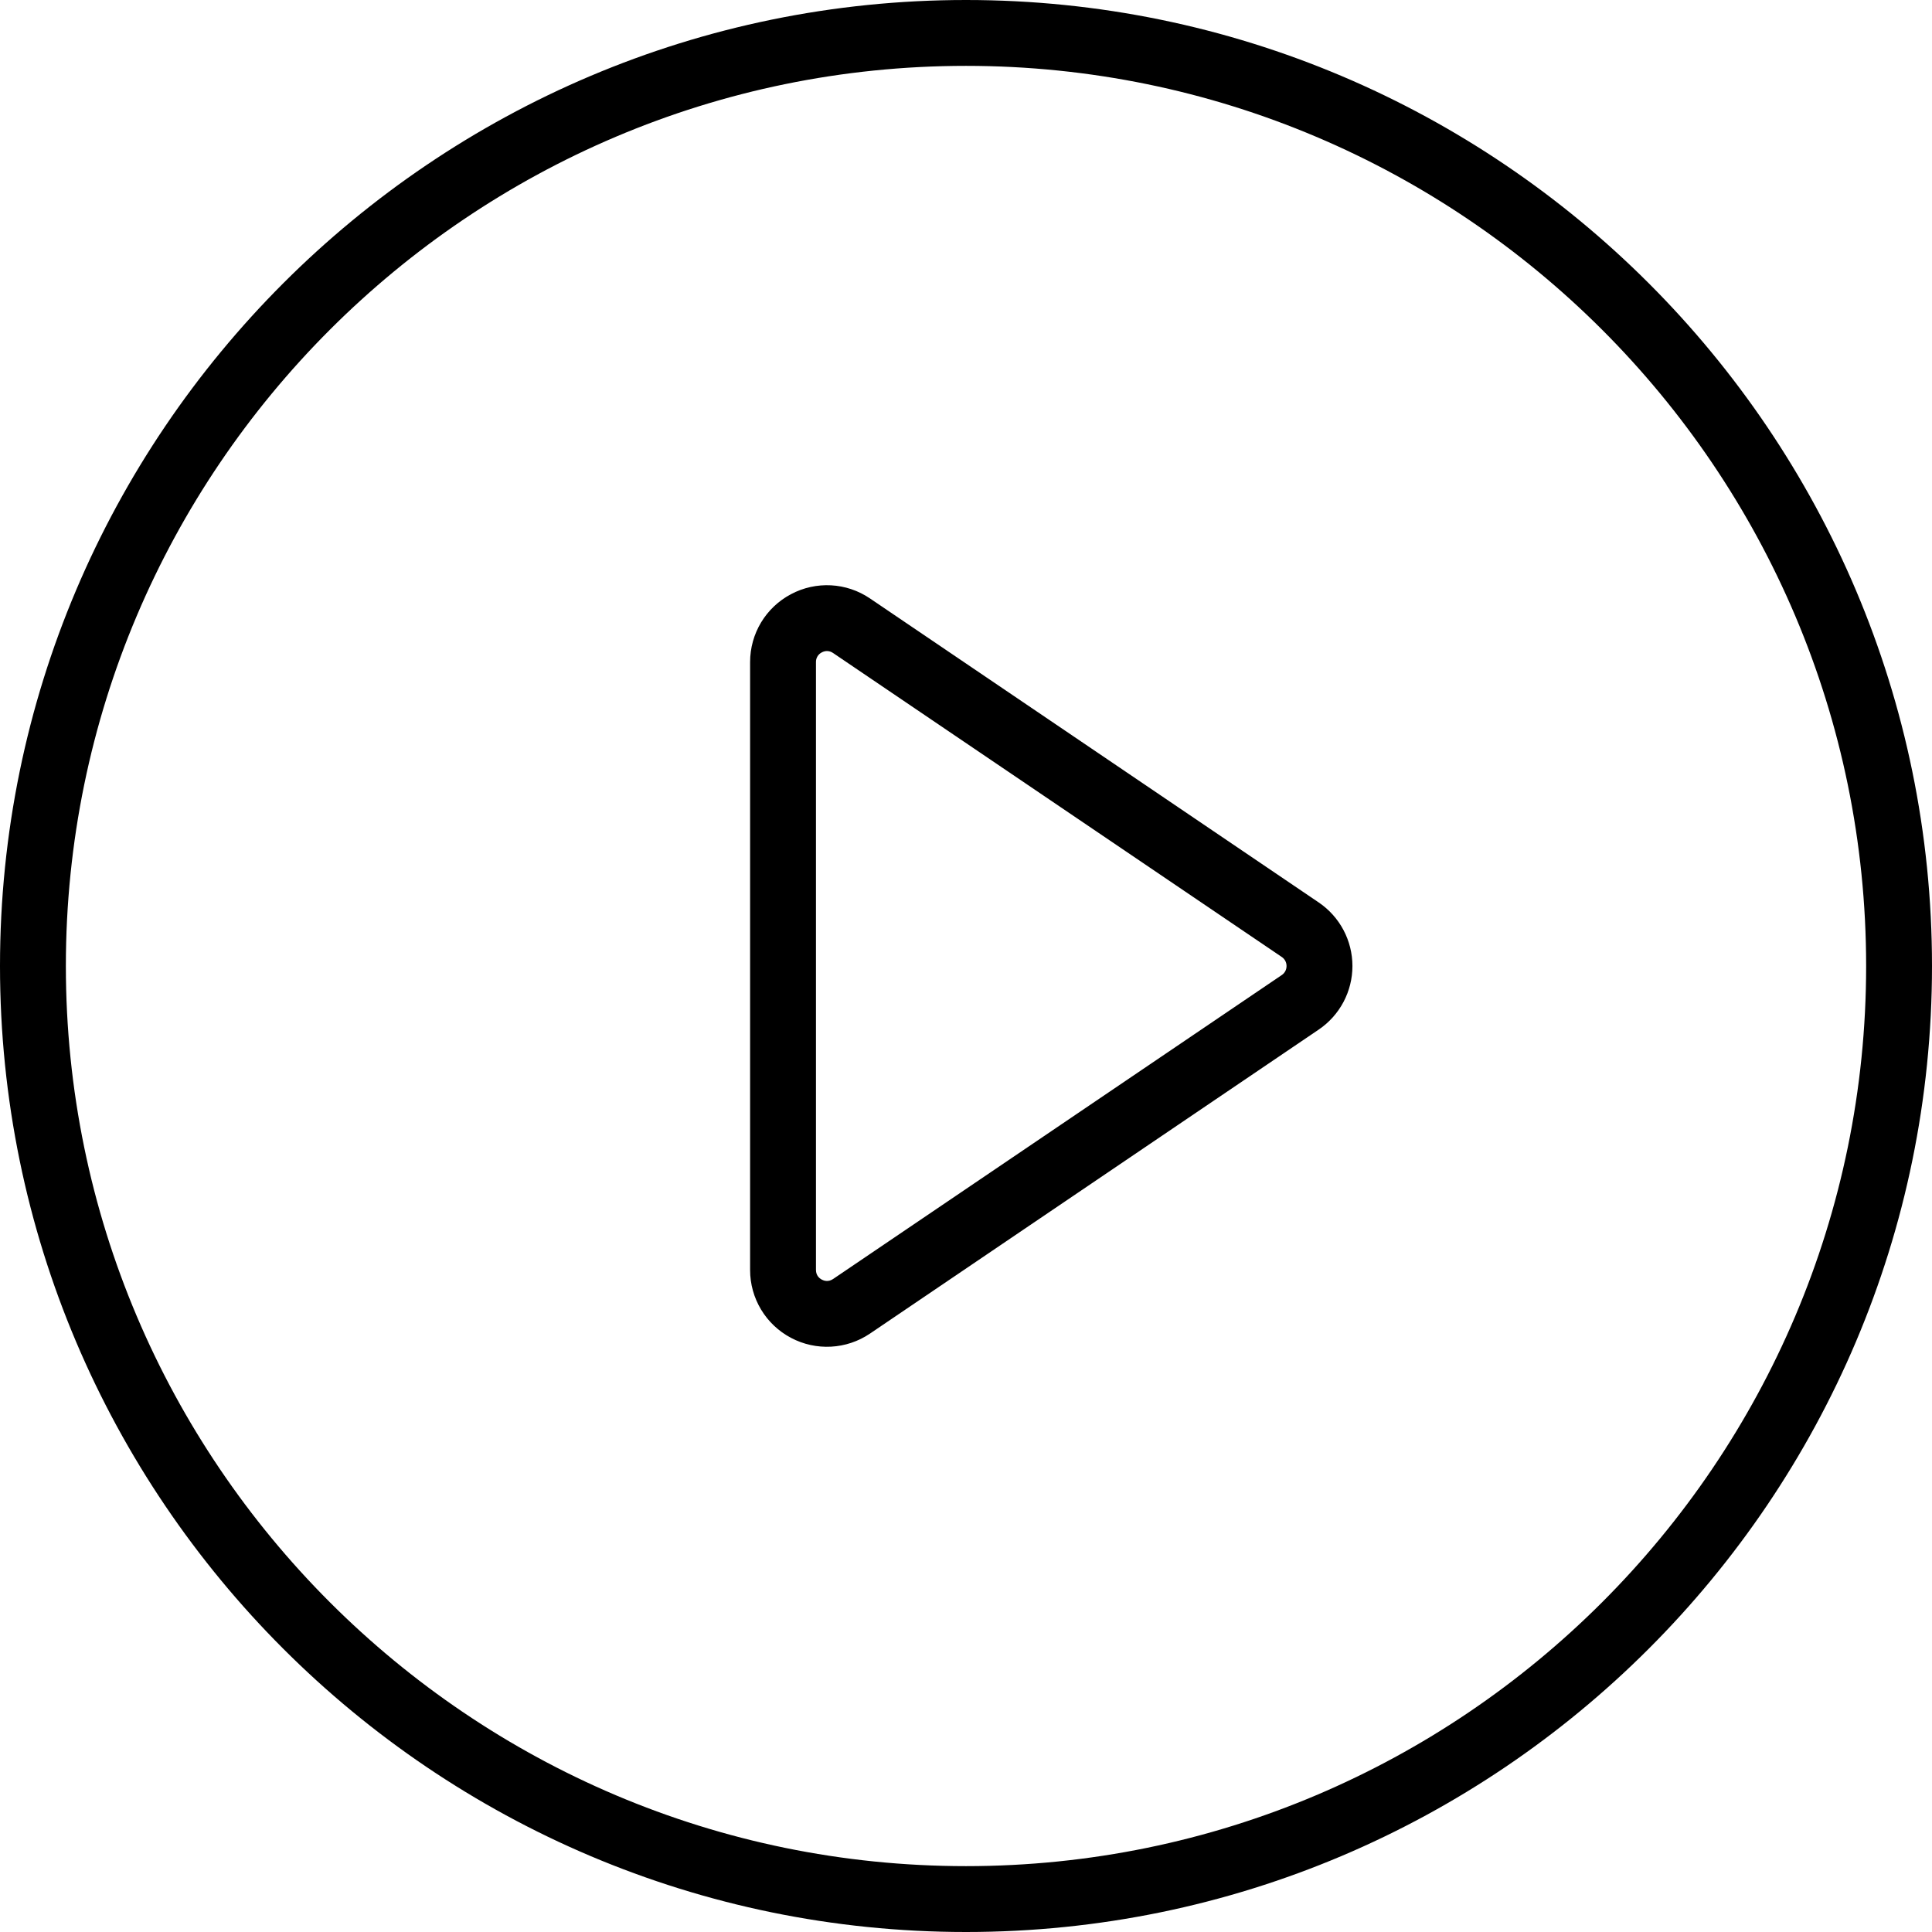
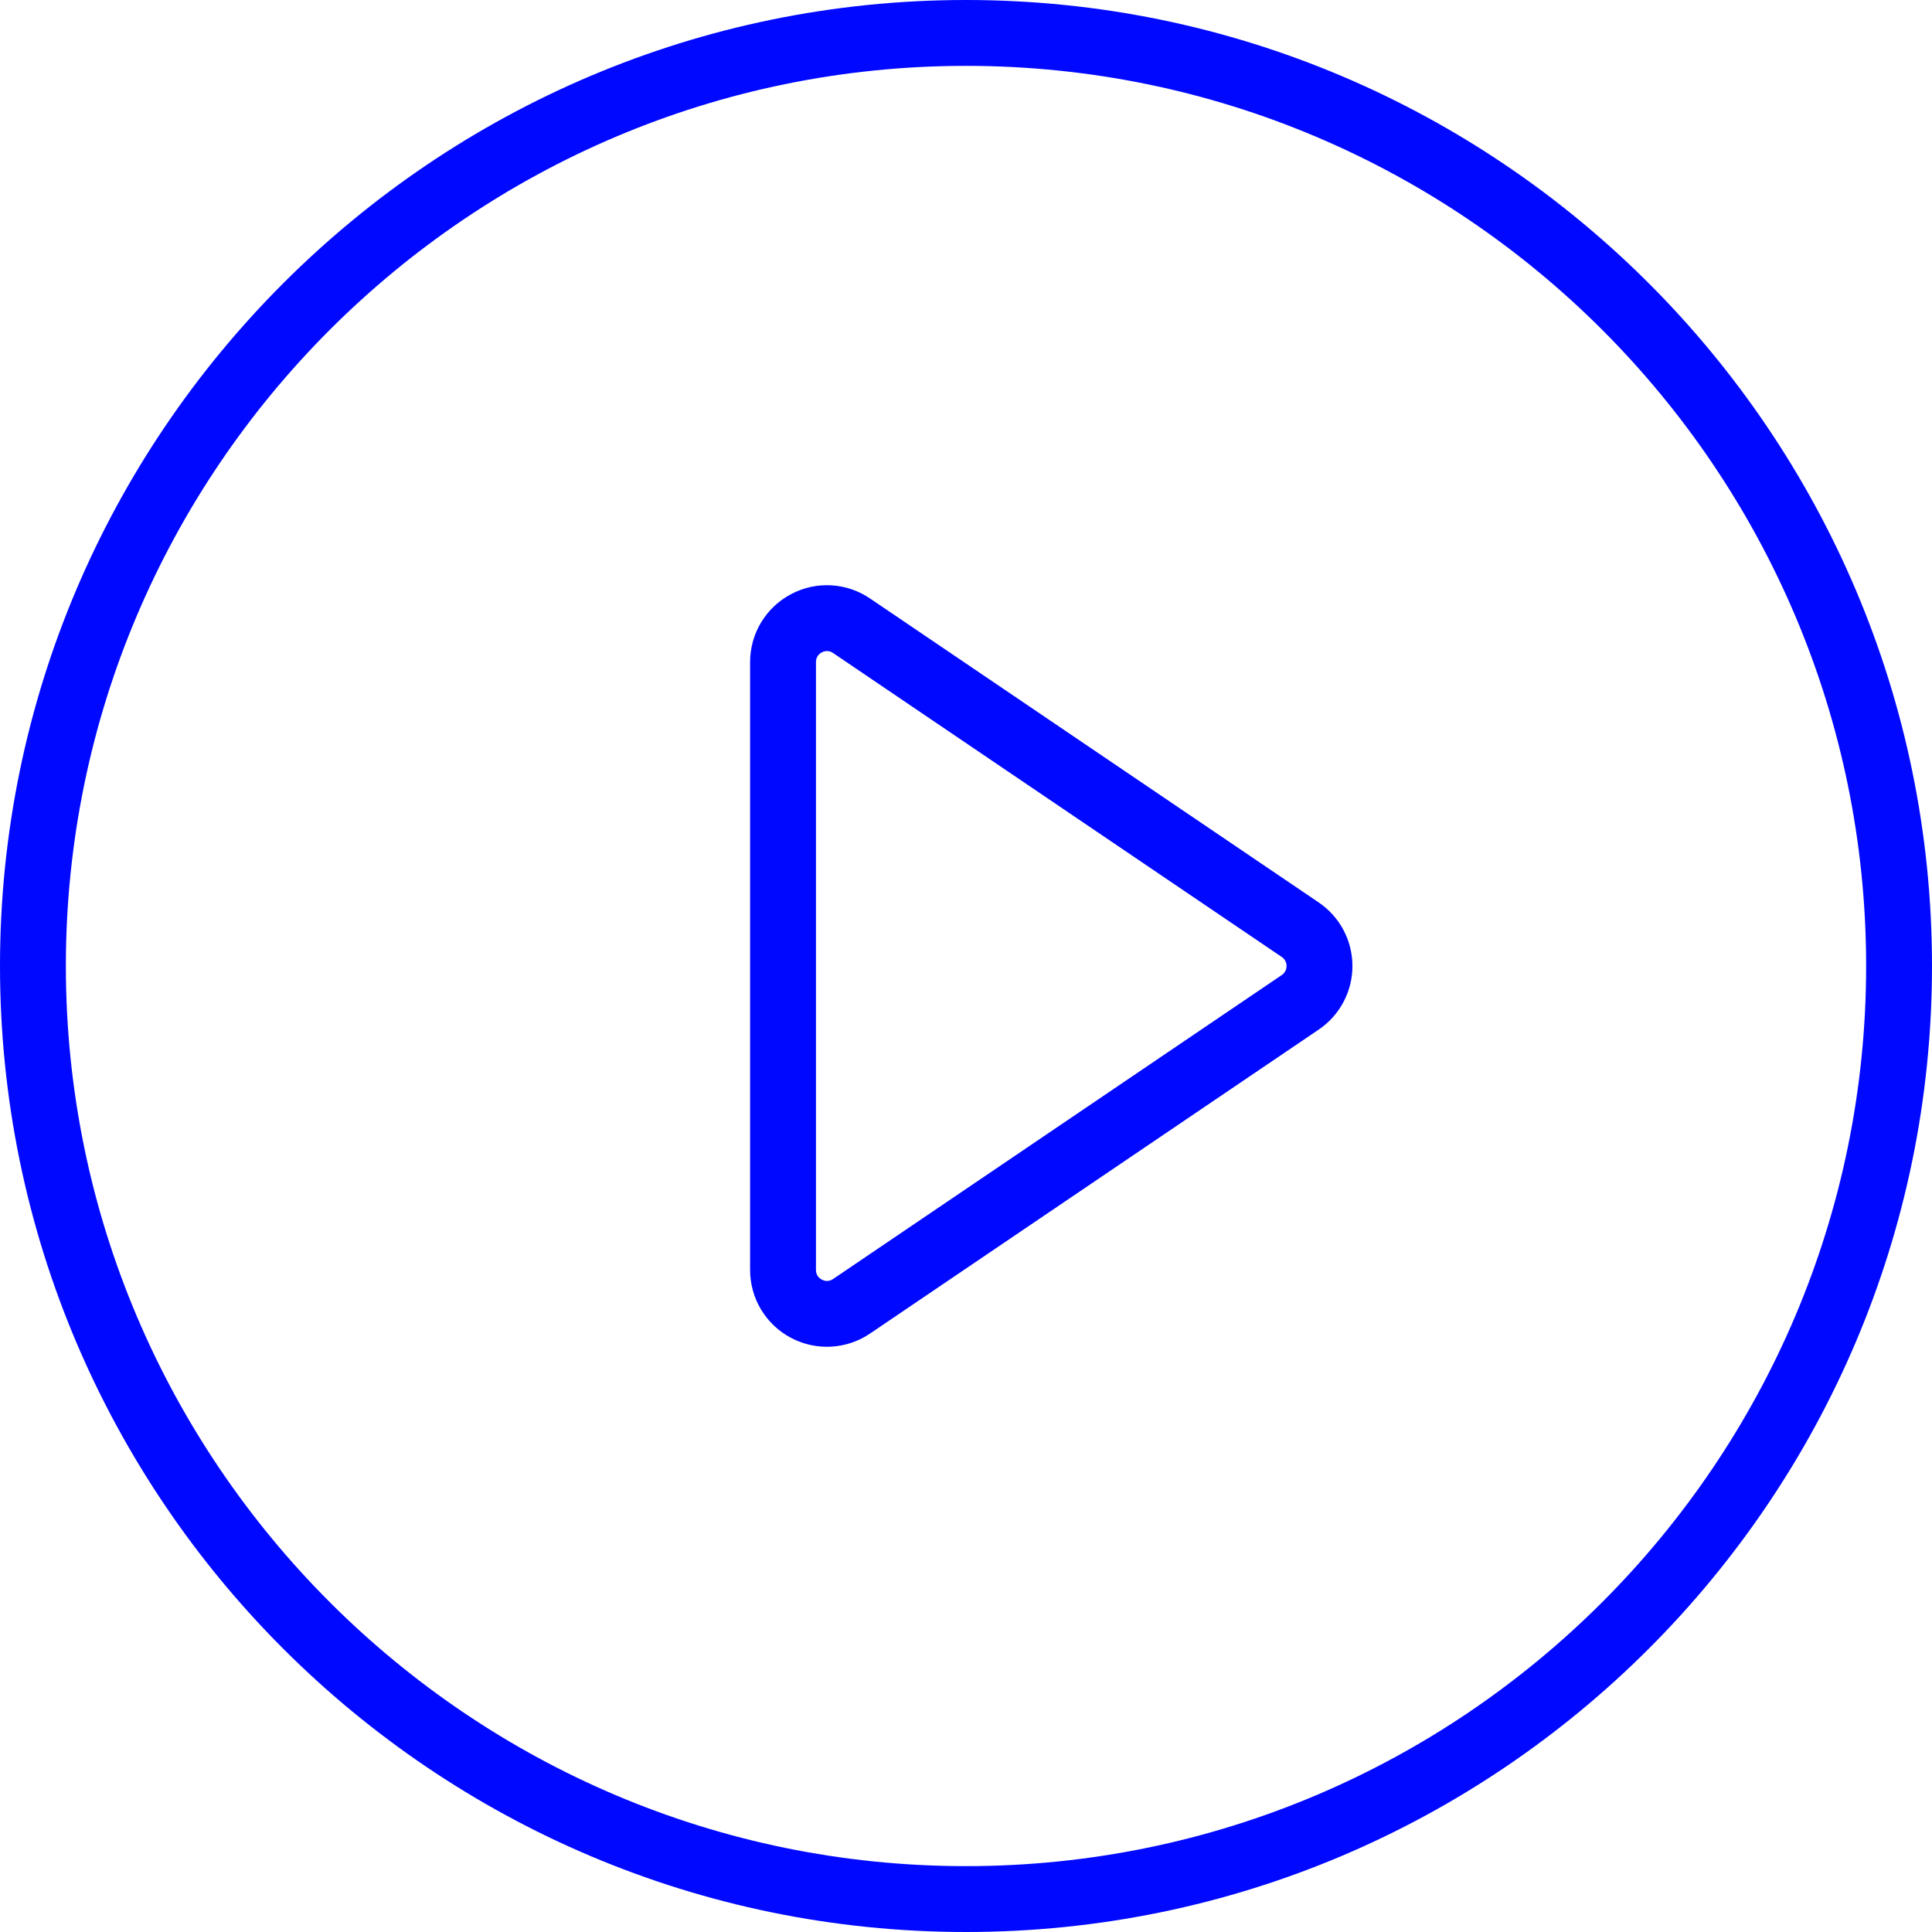
- <svg xmlns="http://www.w3.org/2000/svg" width="88" height="88">
+ <svg xmlns="http://www.w3.org/2000/svg" width="88" height="88" fill="#0008ff">
  <path fill-rule="evenodd" d="M44 88C19.738 88 0 68.262 0 44S19.738 0 44 0s44 19.738 44 44-19.738 44-44 44zm0-85C21.393 3 3 21.393 3 44c0 22.608 18.393 41 41 41s41-18.392 41-41C85 21.393 66.607 3 44 3zm16.063 43.898L39.629 60.741a3.496 3.496 0 0 1-3.604.194 3.492 3.492 0 0 1-1.859-3.092V30.158c0-1.299.712-2.483 1.859-3.092a3.487 3.487 0 0 1 3.604.194l20.433 13.843a3.497 3.497 0 0 1 .001 5.795zm-1.683-3.311L37.946 29.744a.49.49 0 0 0-.276-.09.51.51 0 0 0-.239.062.483.483 0 0 0-.265.442v27.685c0 .262.166.389.265.442.1.053.299.118.515-.028L58.38 44.414A.489.489 0 0 0 58.6 44a.49.49 0 0 0-.22-.413z" />
</svg>
